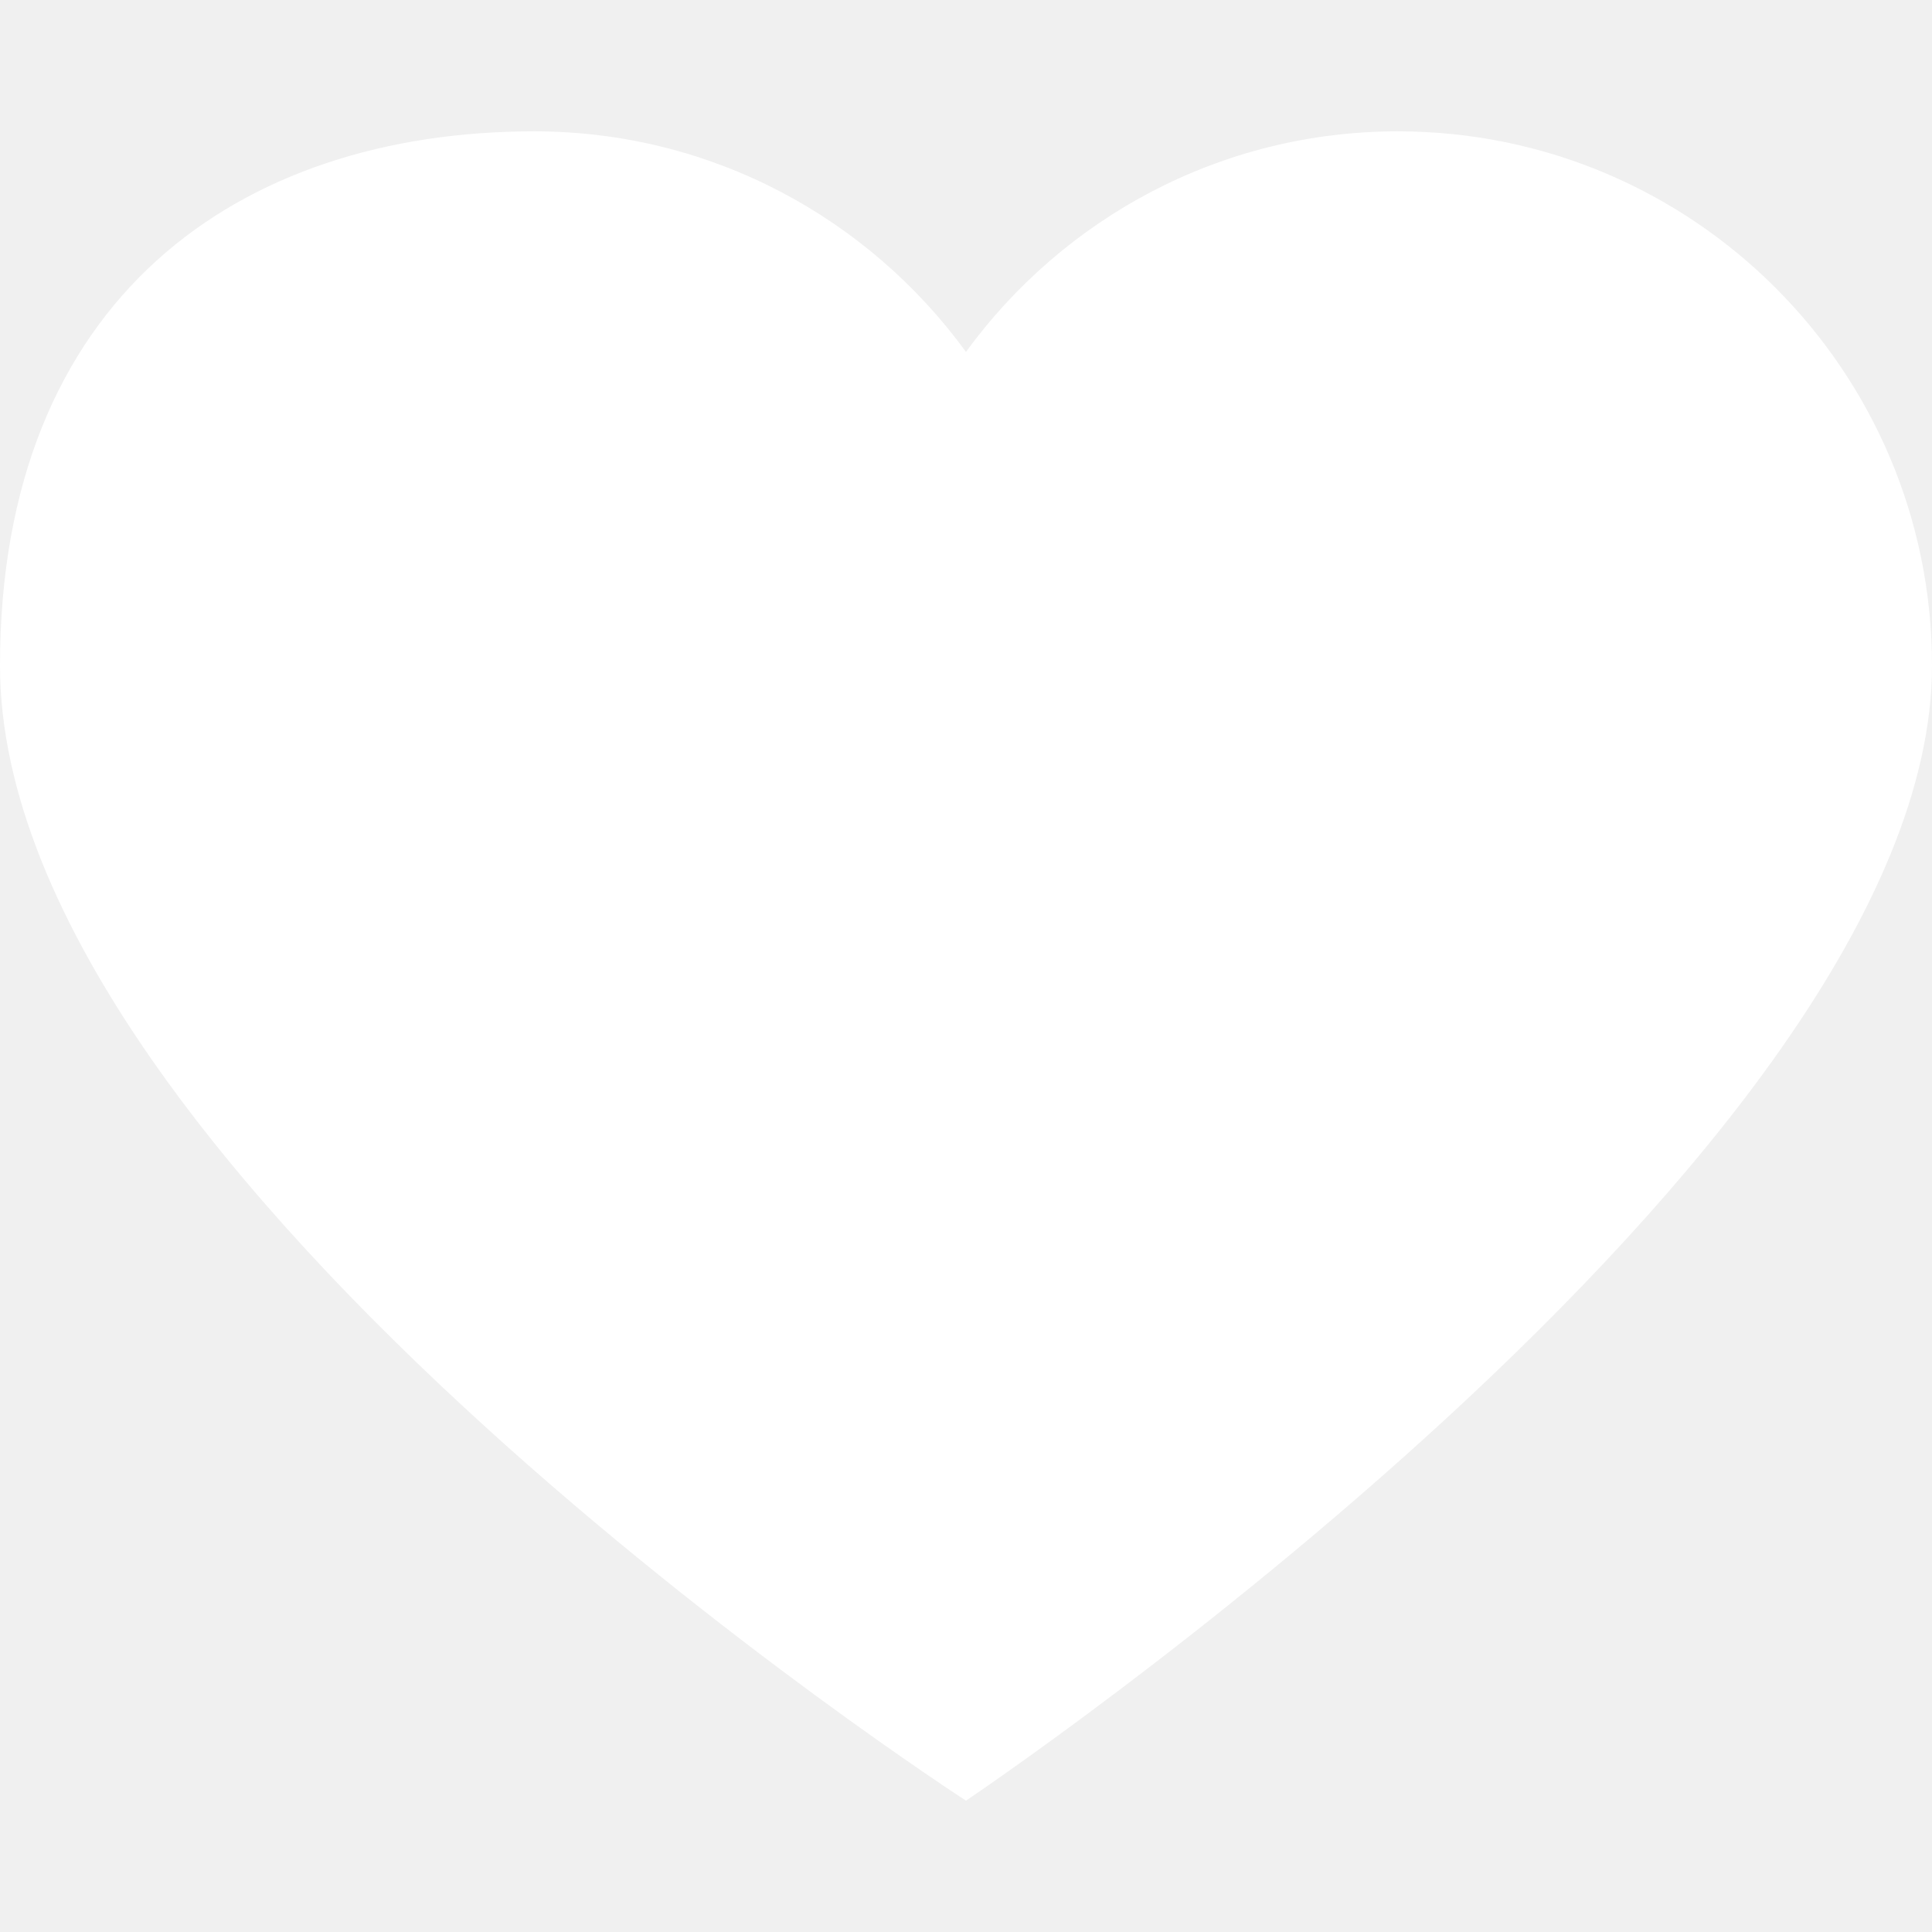
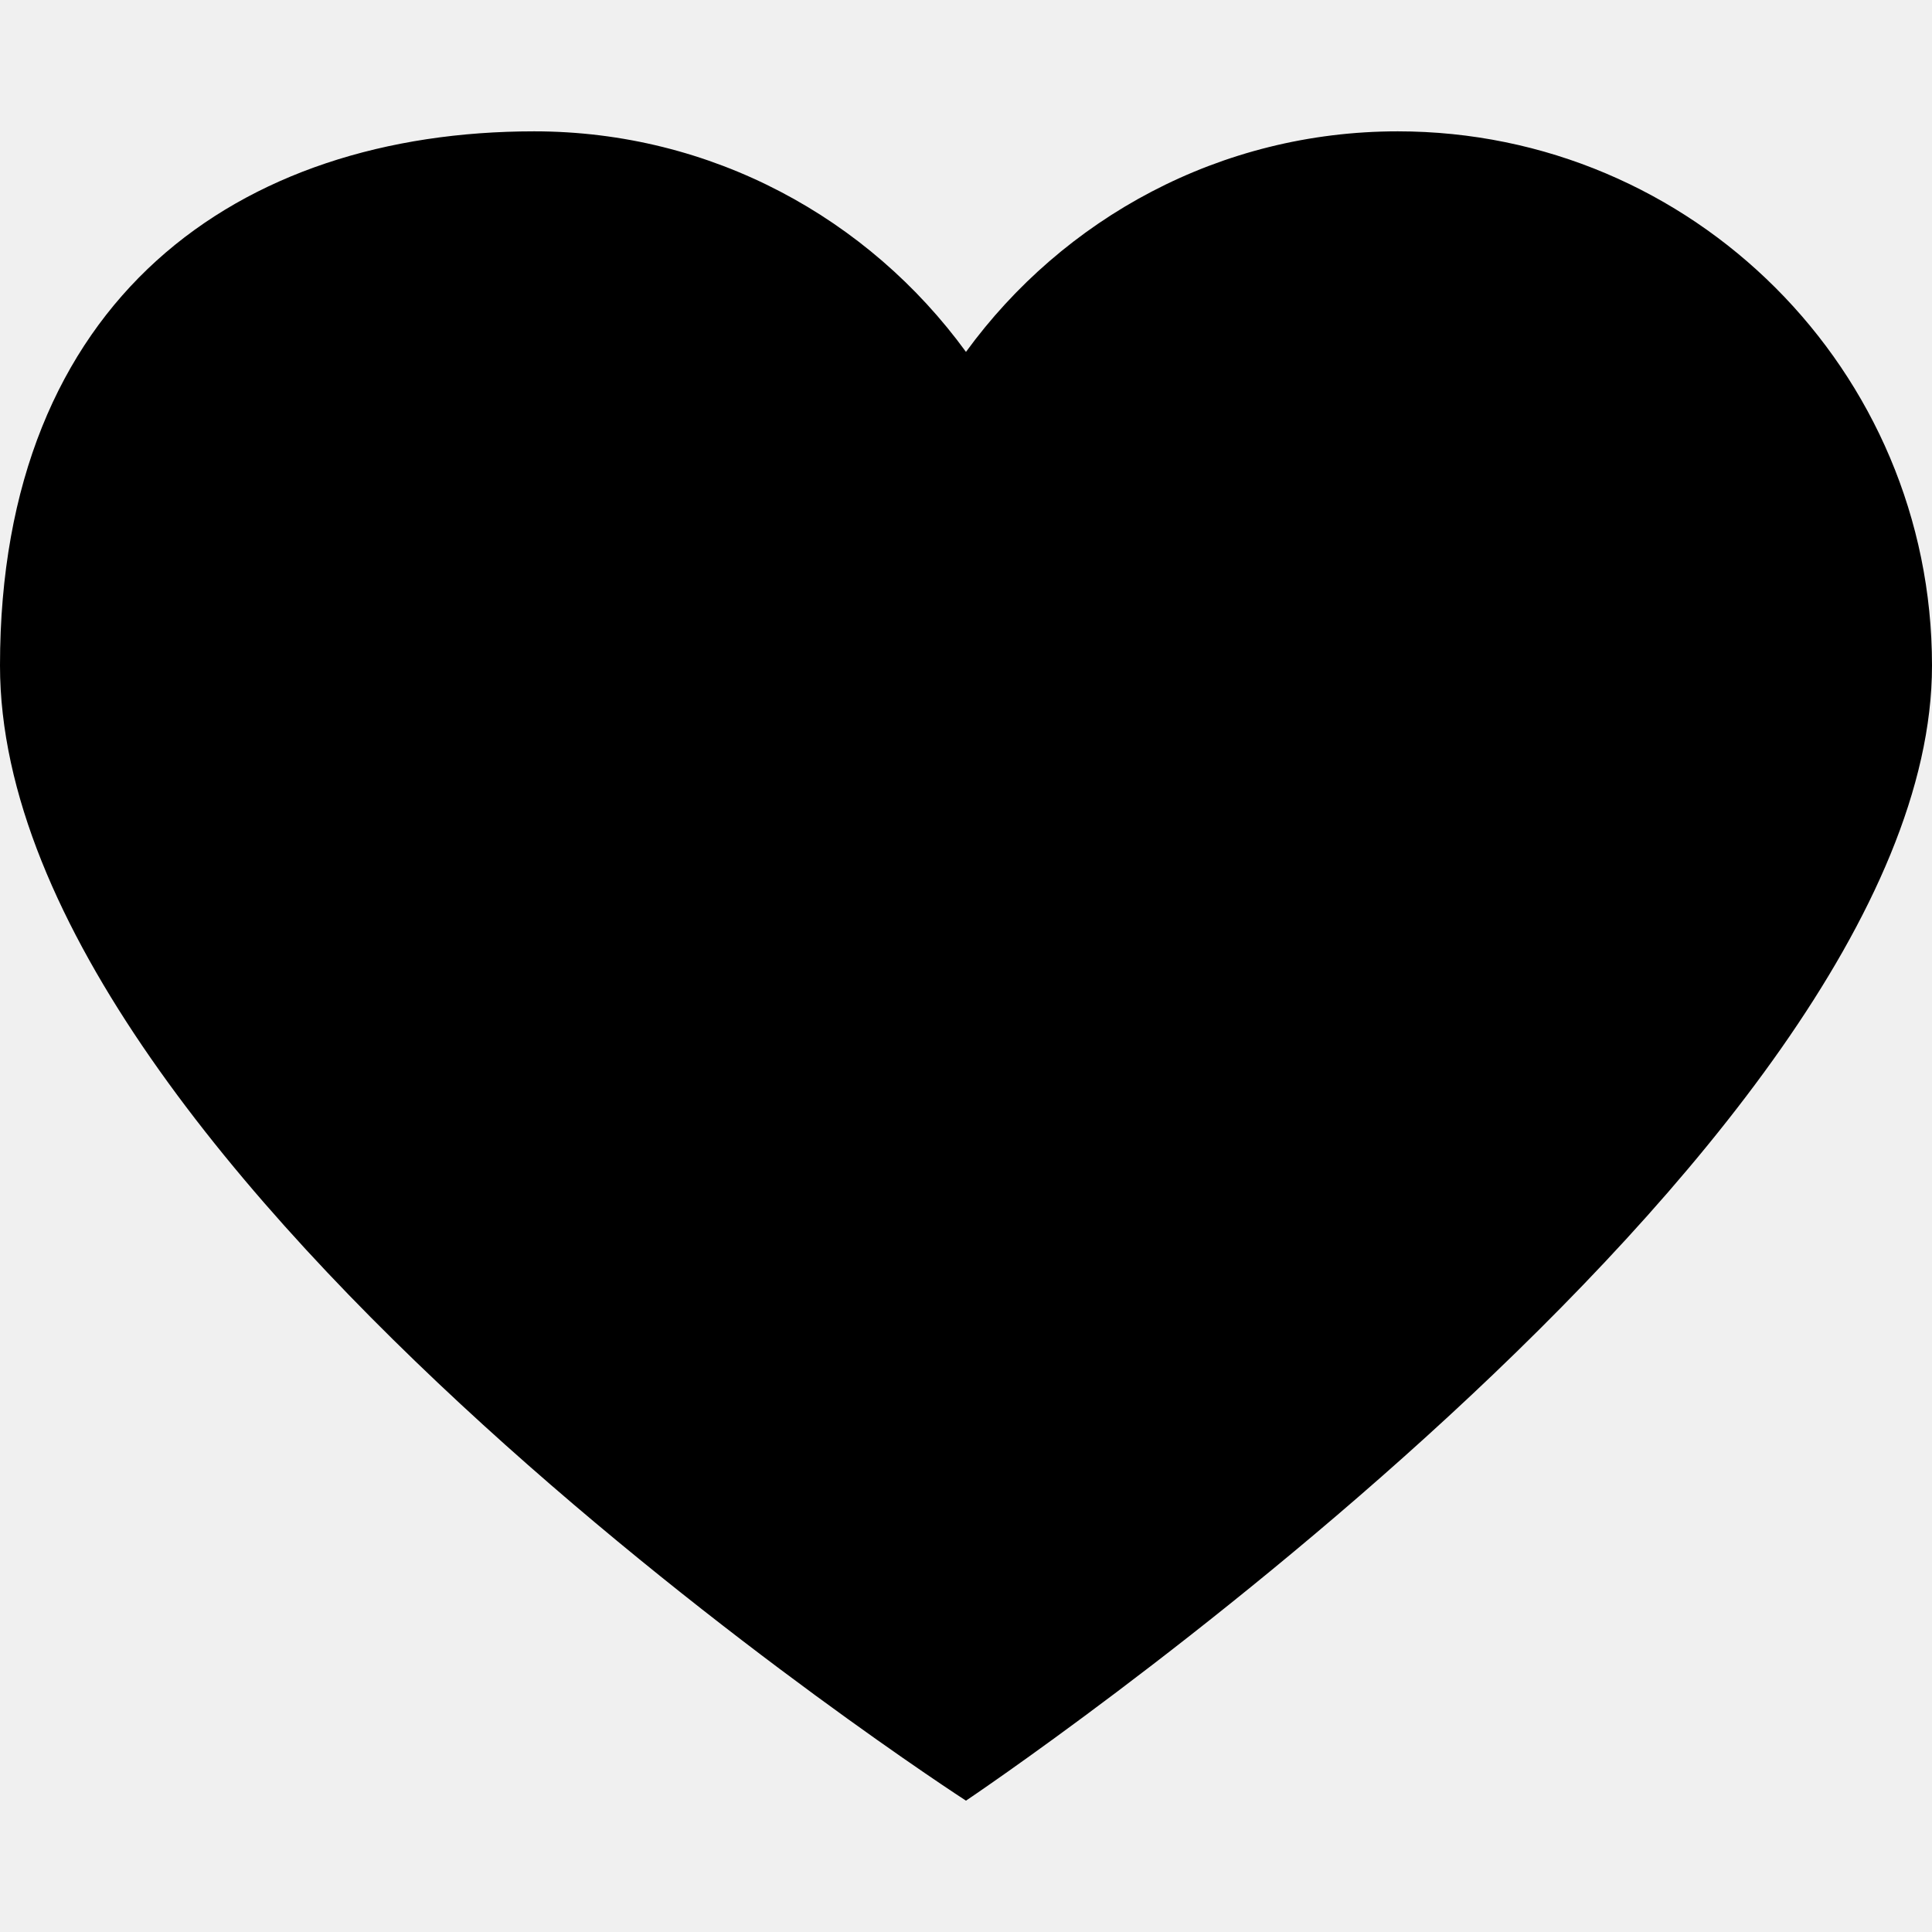
- <svg xmlns="http://www.w3.org/2000/svg" version="1.1" id="Capa_1" x="0px" y="0px" width="437.775px" height="437.774px" viewBox="0 0 437.775 437.774" style="enable-background:new 0 0 437.775 437.774;" xml:space="preserve" fill="#fff">
+ <svg xmlns="http://www.w3.org/2000/svg" version="1.1" id="Capa_1" x="0px" y="0px" width="437.775px" height="437.774px" viewBox="0 0 437.775 437.774" style="enable-background:new 0 0 437.775 437.774;" xml:space="preserve" fill="#000">
  <g>
    <path d="M316.722,29.761c66.852,0,121.053,54.202,121.053,121.041c0,110.478-218.893,257.212-218.893,257.212S0,266.569,0,150.801   C0,67.584,54.202,29.761,121.041,29.761c40.262,0,75.827,19.745,97.841,49.976C240.899,49.506,276.47,29.761,316.722,29.761z" />
  </g>
  <g>
</g>
  <g>
</g>
  <g>
</g>
  <g>
</g>
  <g>
</g>
  <g>
</g>
  <g>
</g>
  <g>
</g>
  <g>
</g>
  <g>
</g>
  <g>
</g>
  <g>
</g>
  <g>
</g>
  <g>
</g>
  <g>
</g>
</svg>
